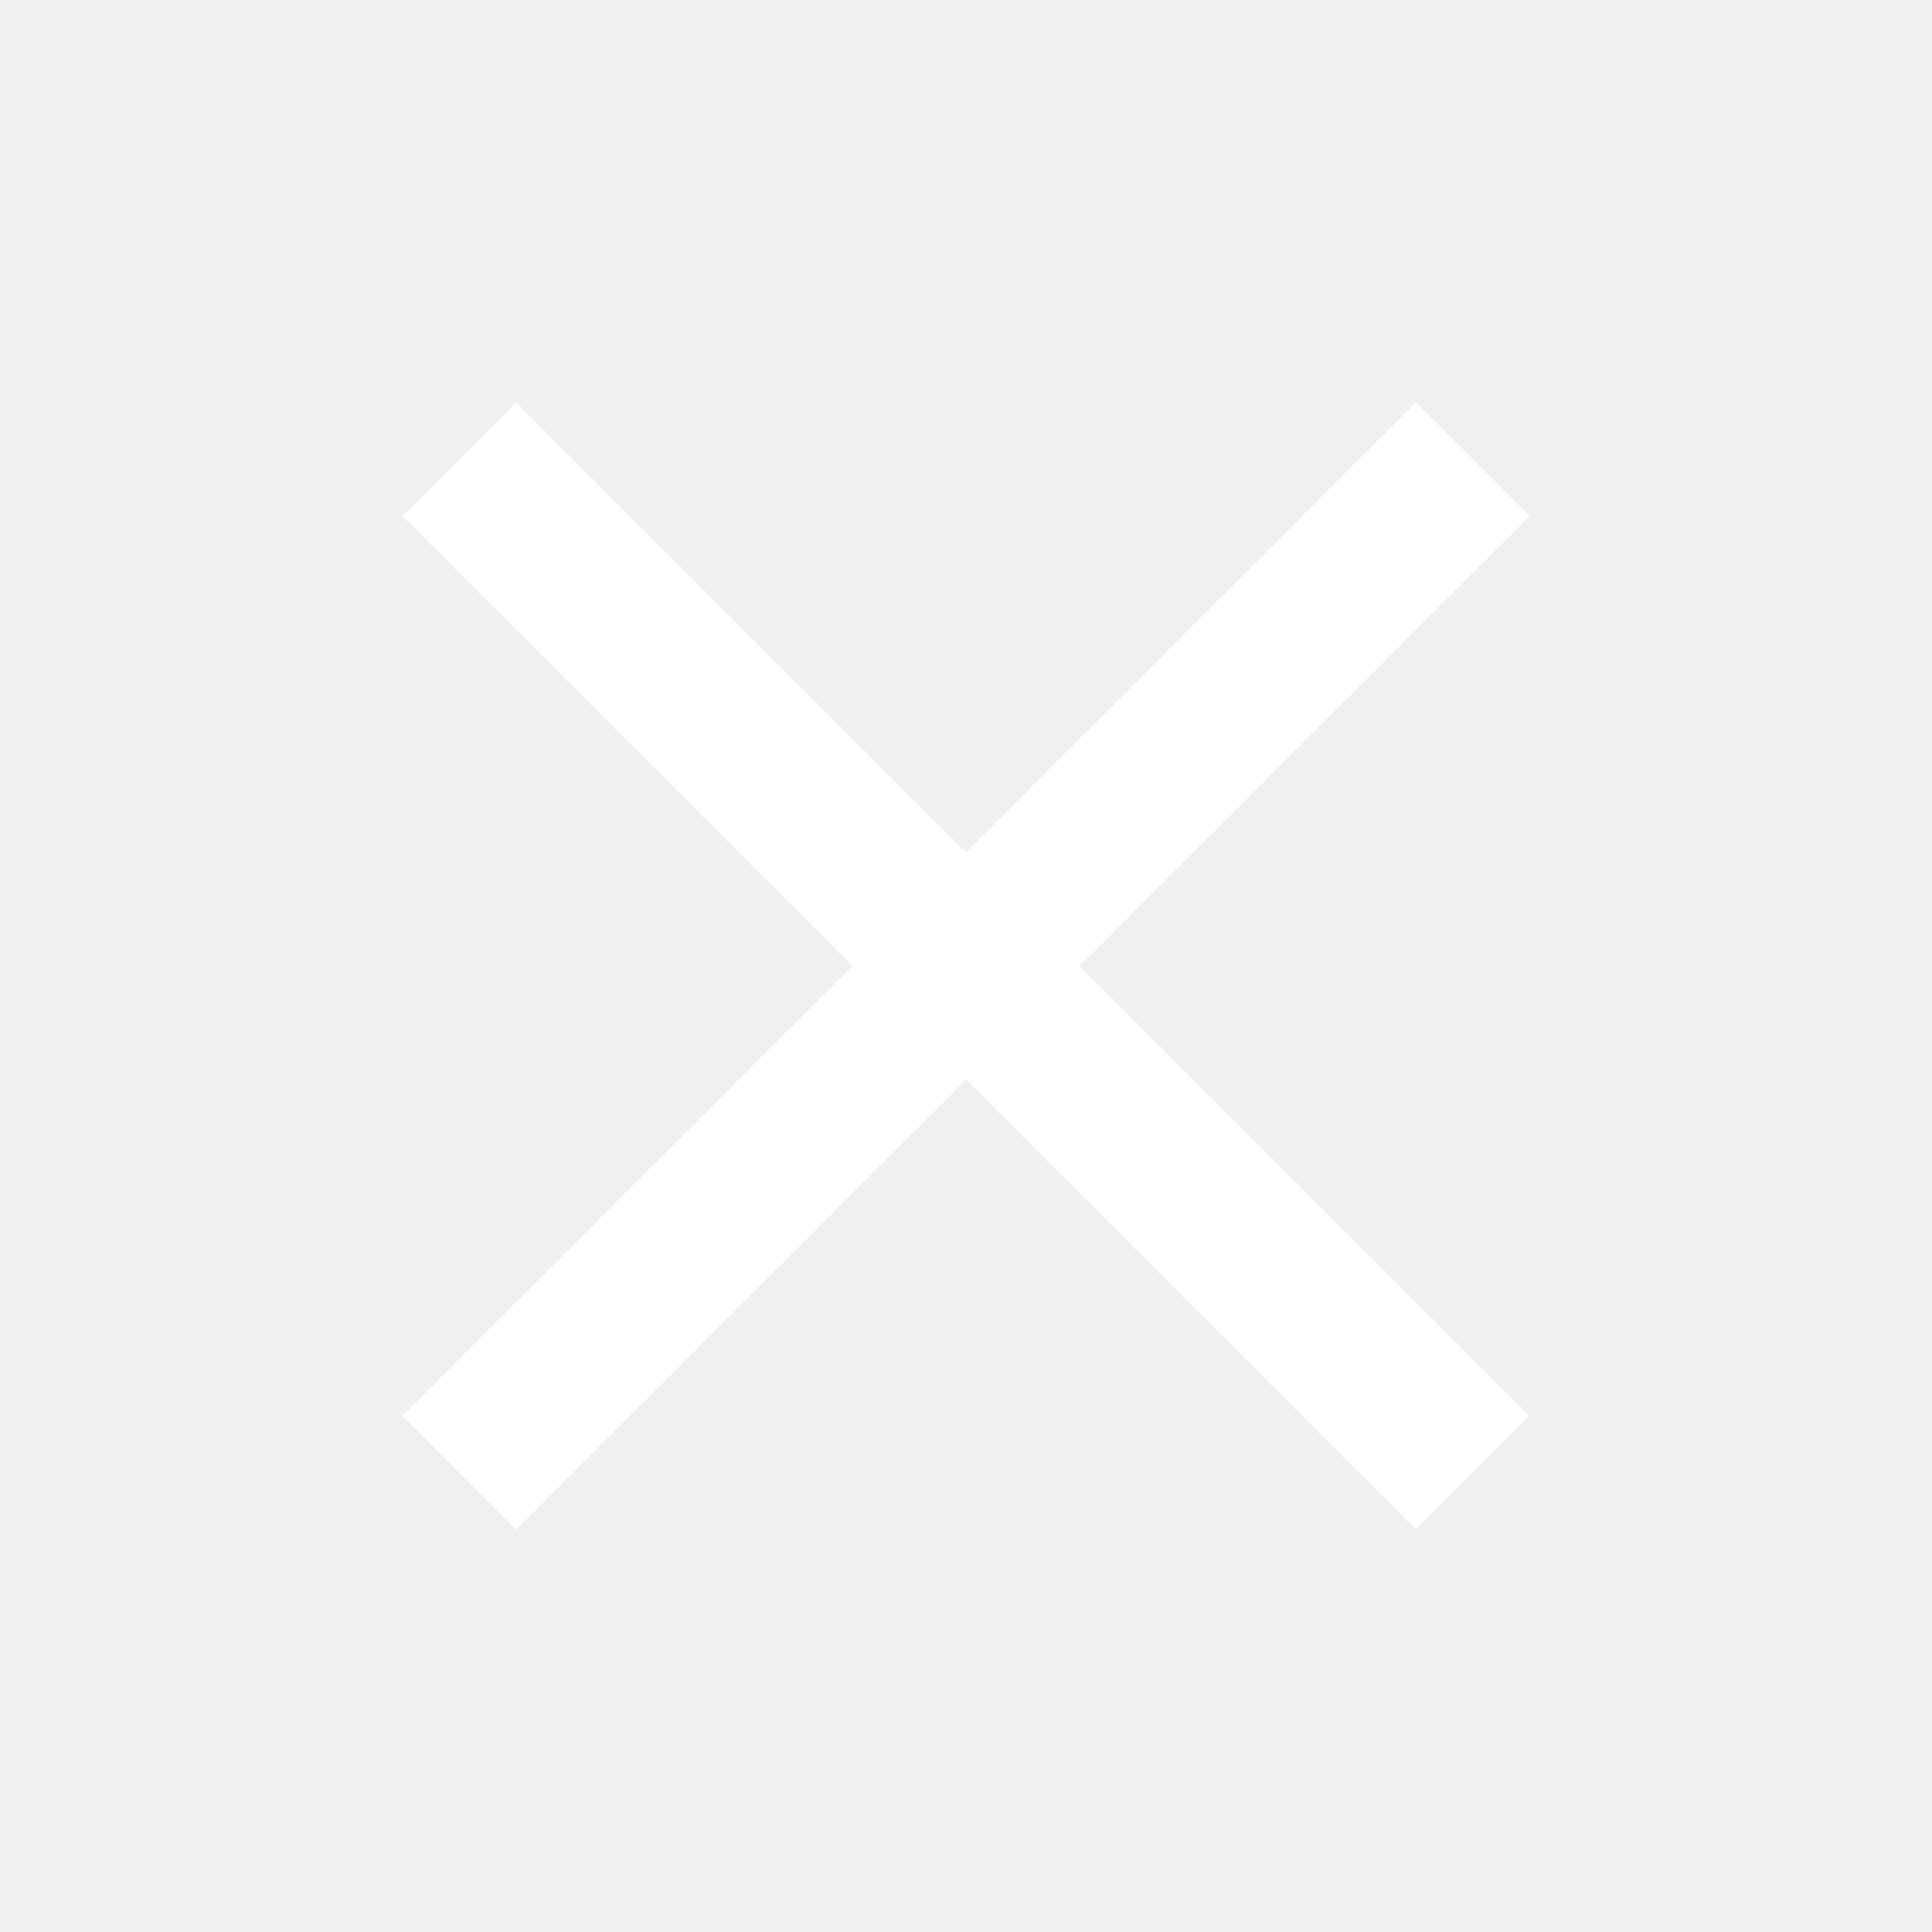
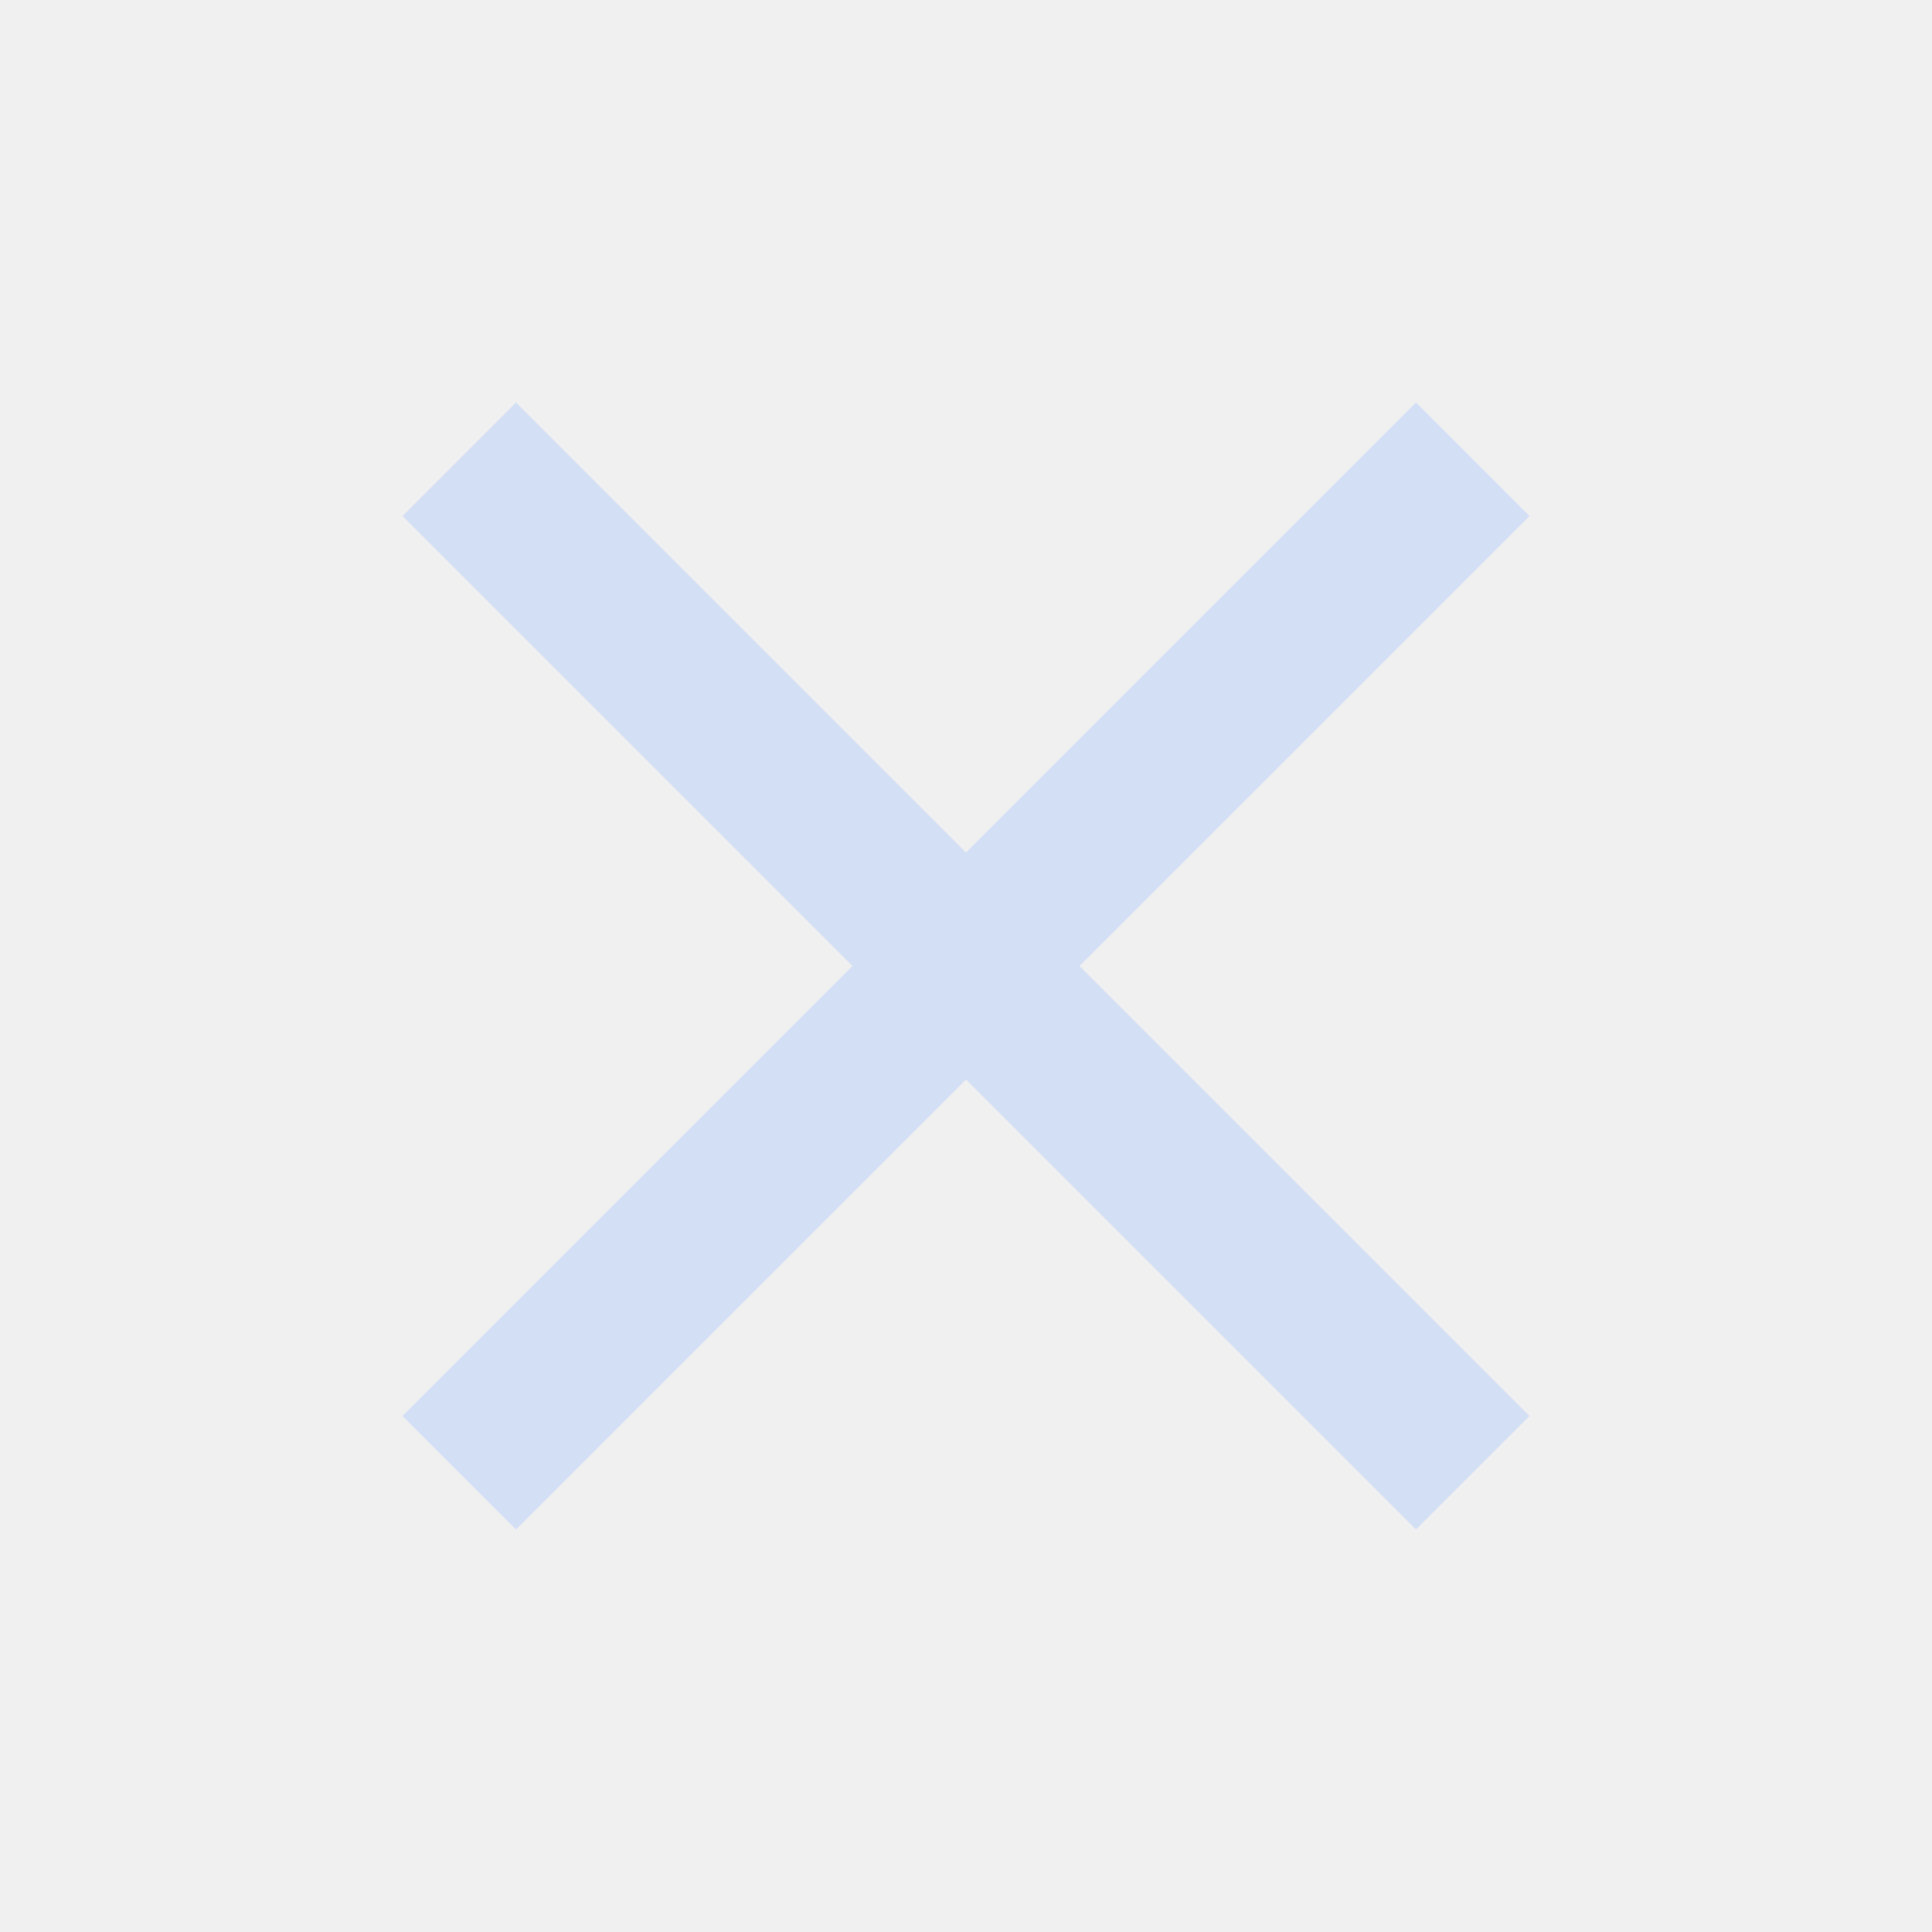
- <svg xmlns="http://www.w3.org/2000/svg" fill="#FFFFFF" height="24" viewBox="0 0 24 24" width="24">
+ <svg xmlns="http://www.w3.org/2000/svg" fill="#D3DFF4" height="24" viewBox="0 0 24 24" width="24">
  <path d="M19 6.41L17.59 5 12 10.59 6.41 5 5 6.41 10.59 12 5 17.59 6.41 19 12 13.41 17.59 19 19 17.59 13.41 12z" />
  <path d="M0 0h24v24H0z" fill="none" />
</svg>
